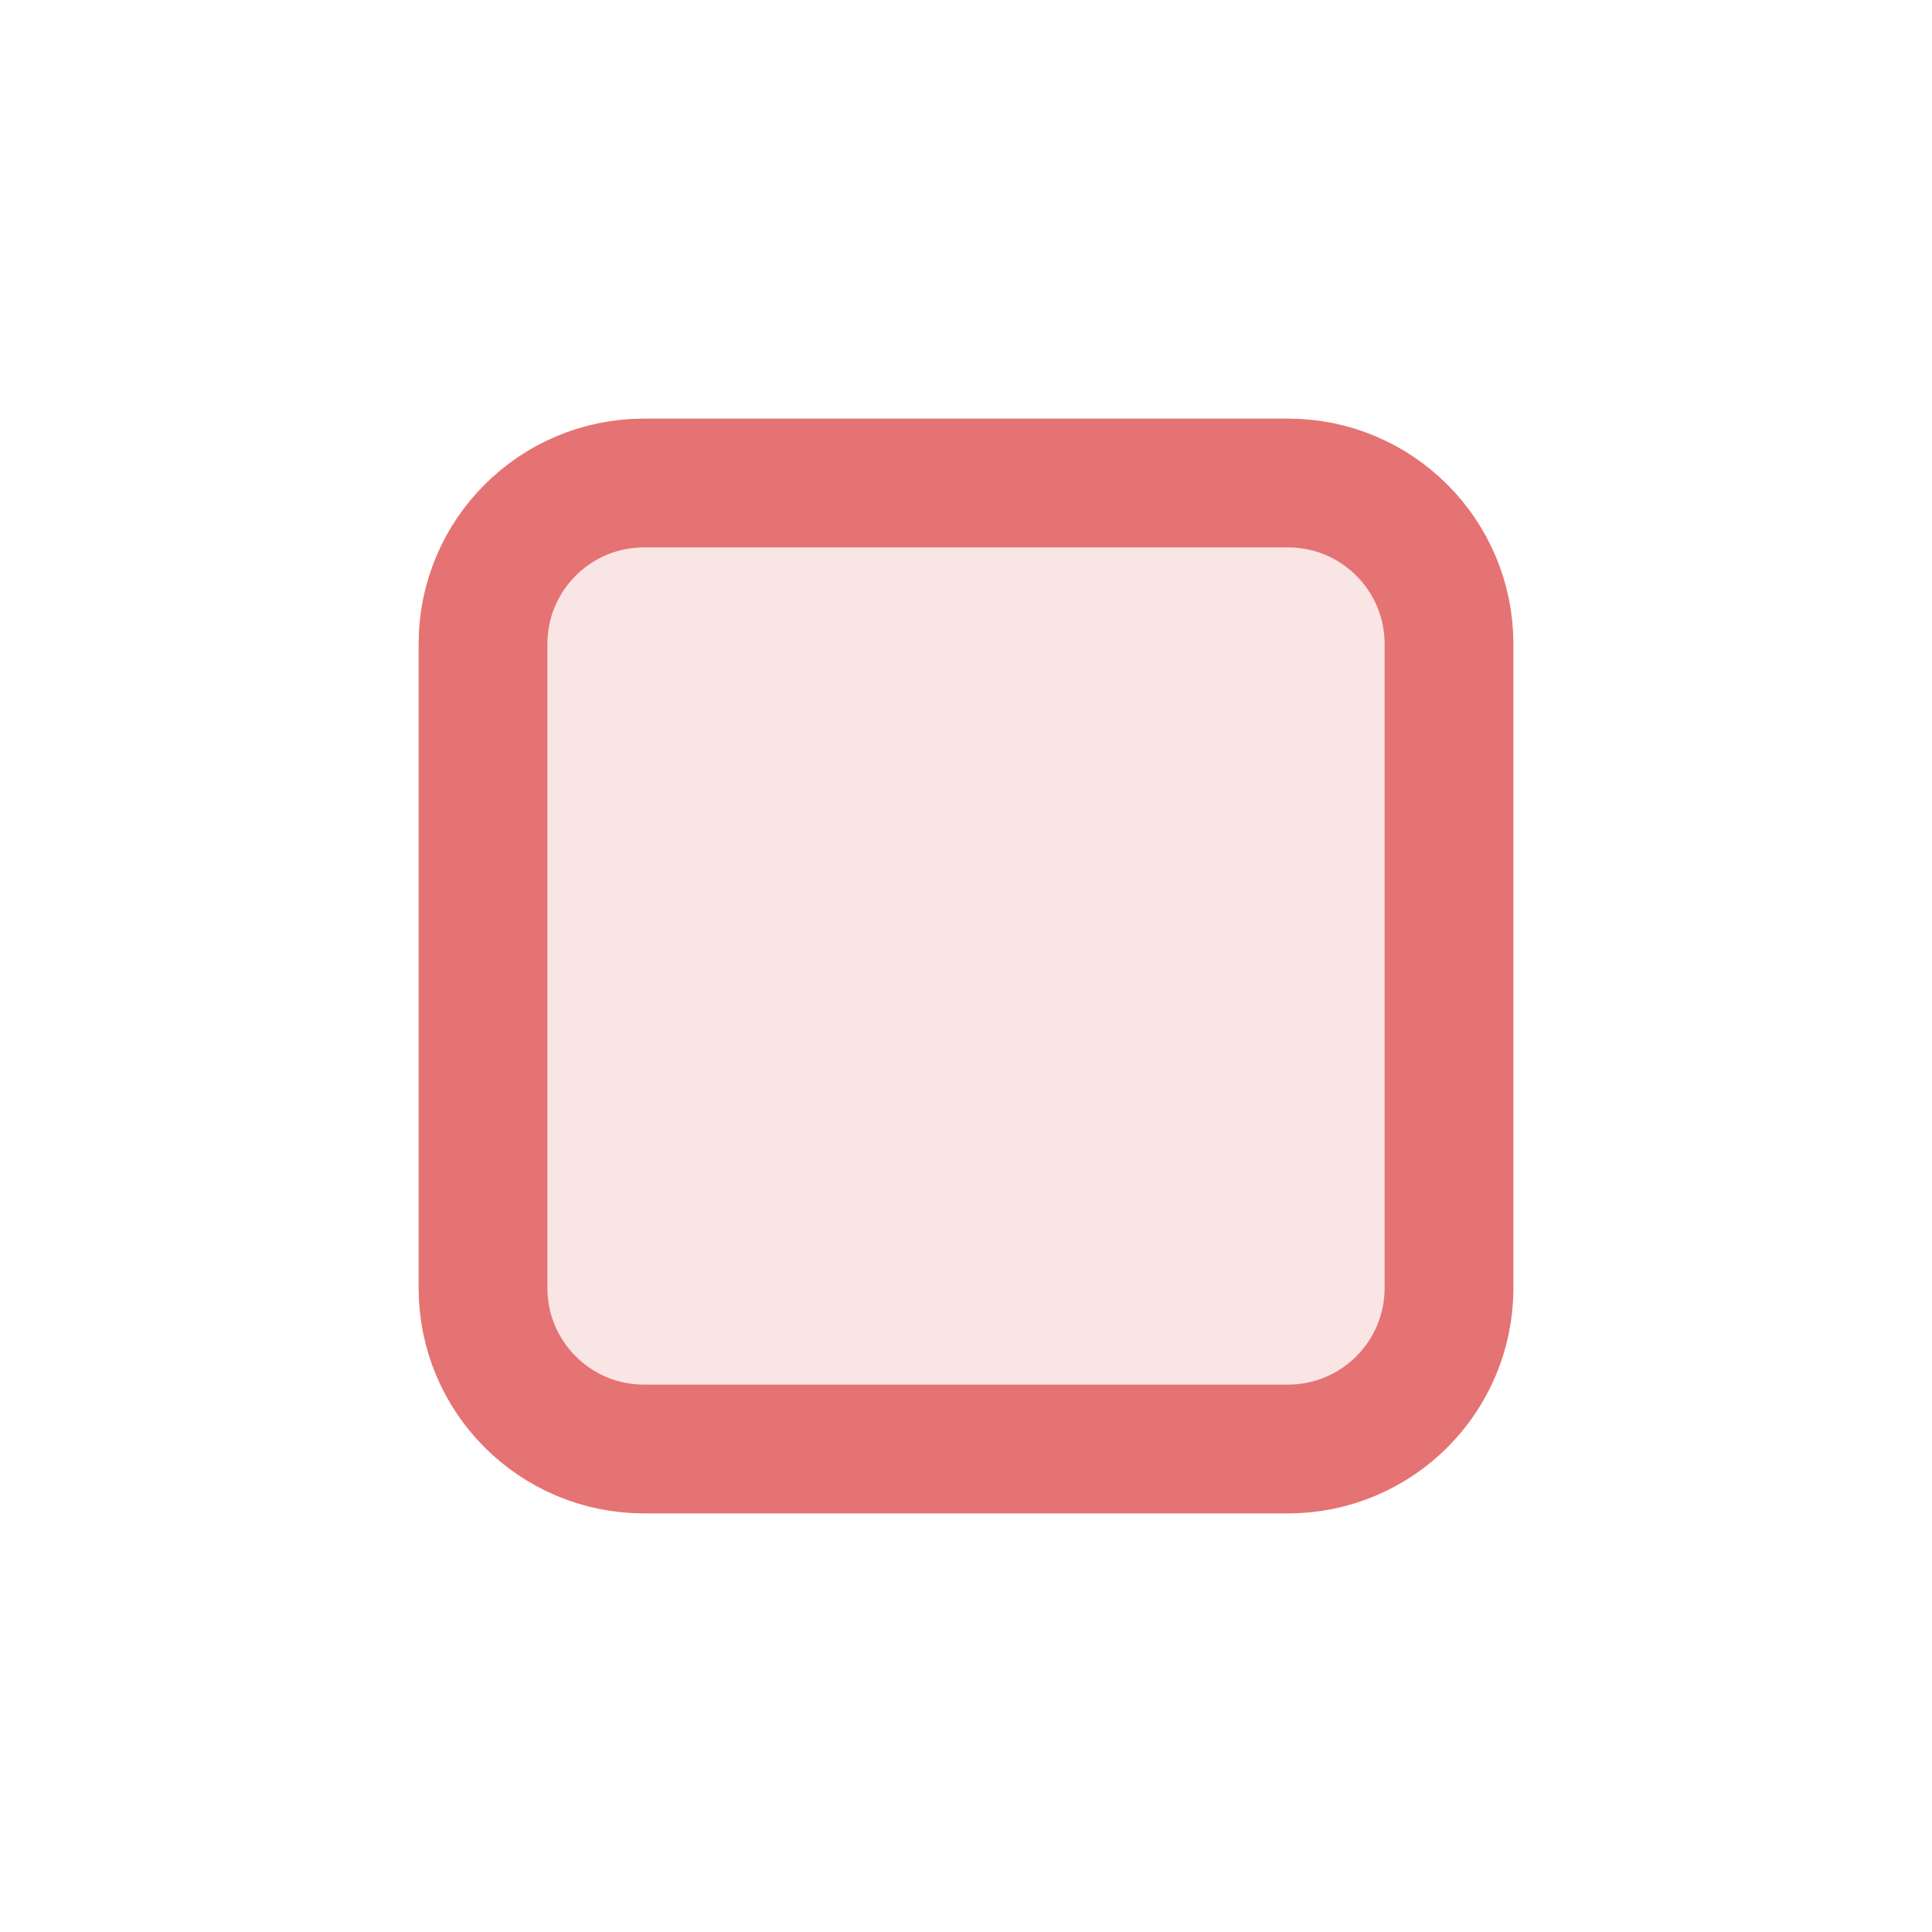
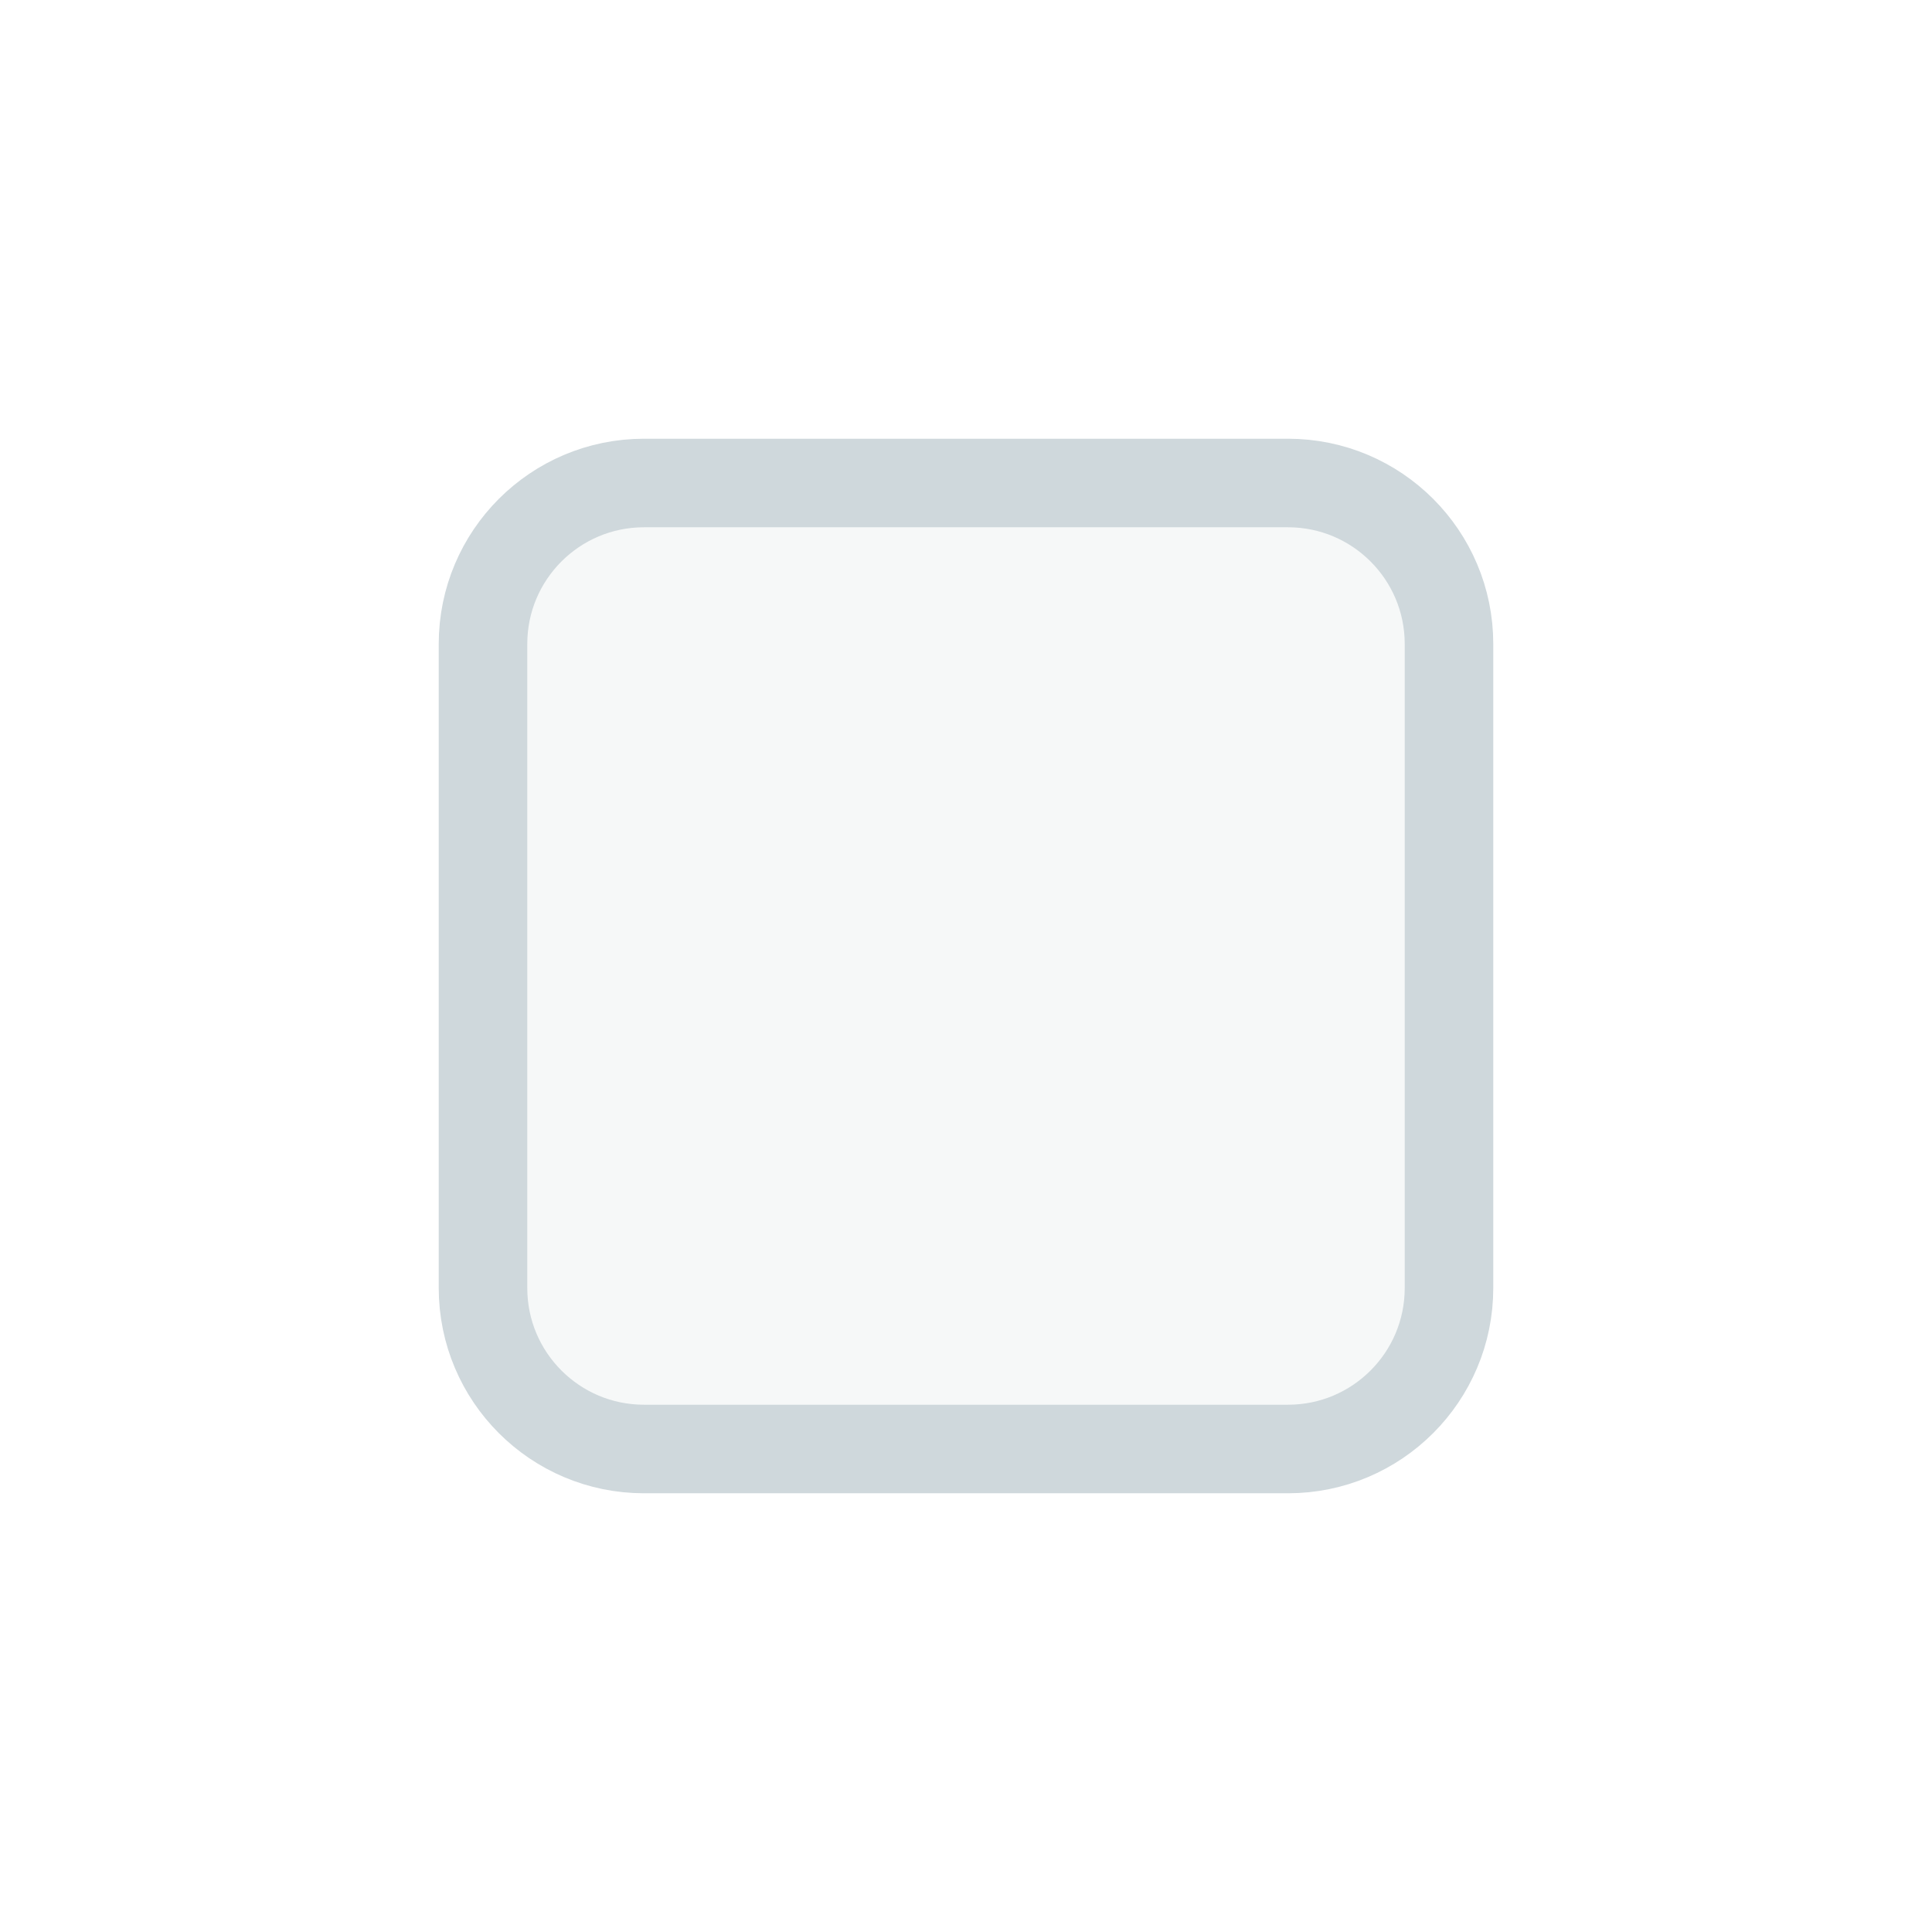
<svg xmlns="http://www.w3.org/2000/svg" width="24" height="24" viewBox="0 0 24 24">
-   <g fill="none" stroke-width="1.6" stroke-linecap="round" stroke-linejoin="round">
-     <rect x="6" y="6" width="12" height="12" rx="2" stroke="#e57373" fill="#e57373" fill-opacity="0.18" />
+   <g fill="none" stroke-width="1.1" stroke-linecap="round" stroke-linejoin="round">
+     <rect x="6" y="6" width="12" height="12" rx="2" stroke="#cfd8dc" fill="#cfd8dc" fill-opacity="0.18" />
  </g>
</svg>
